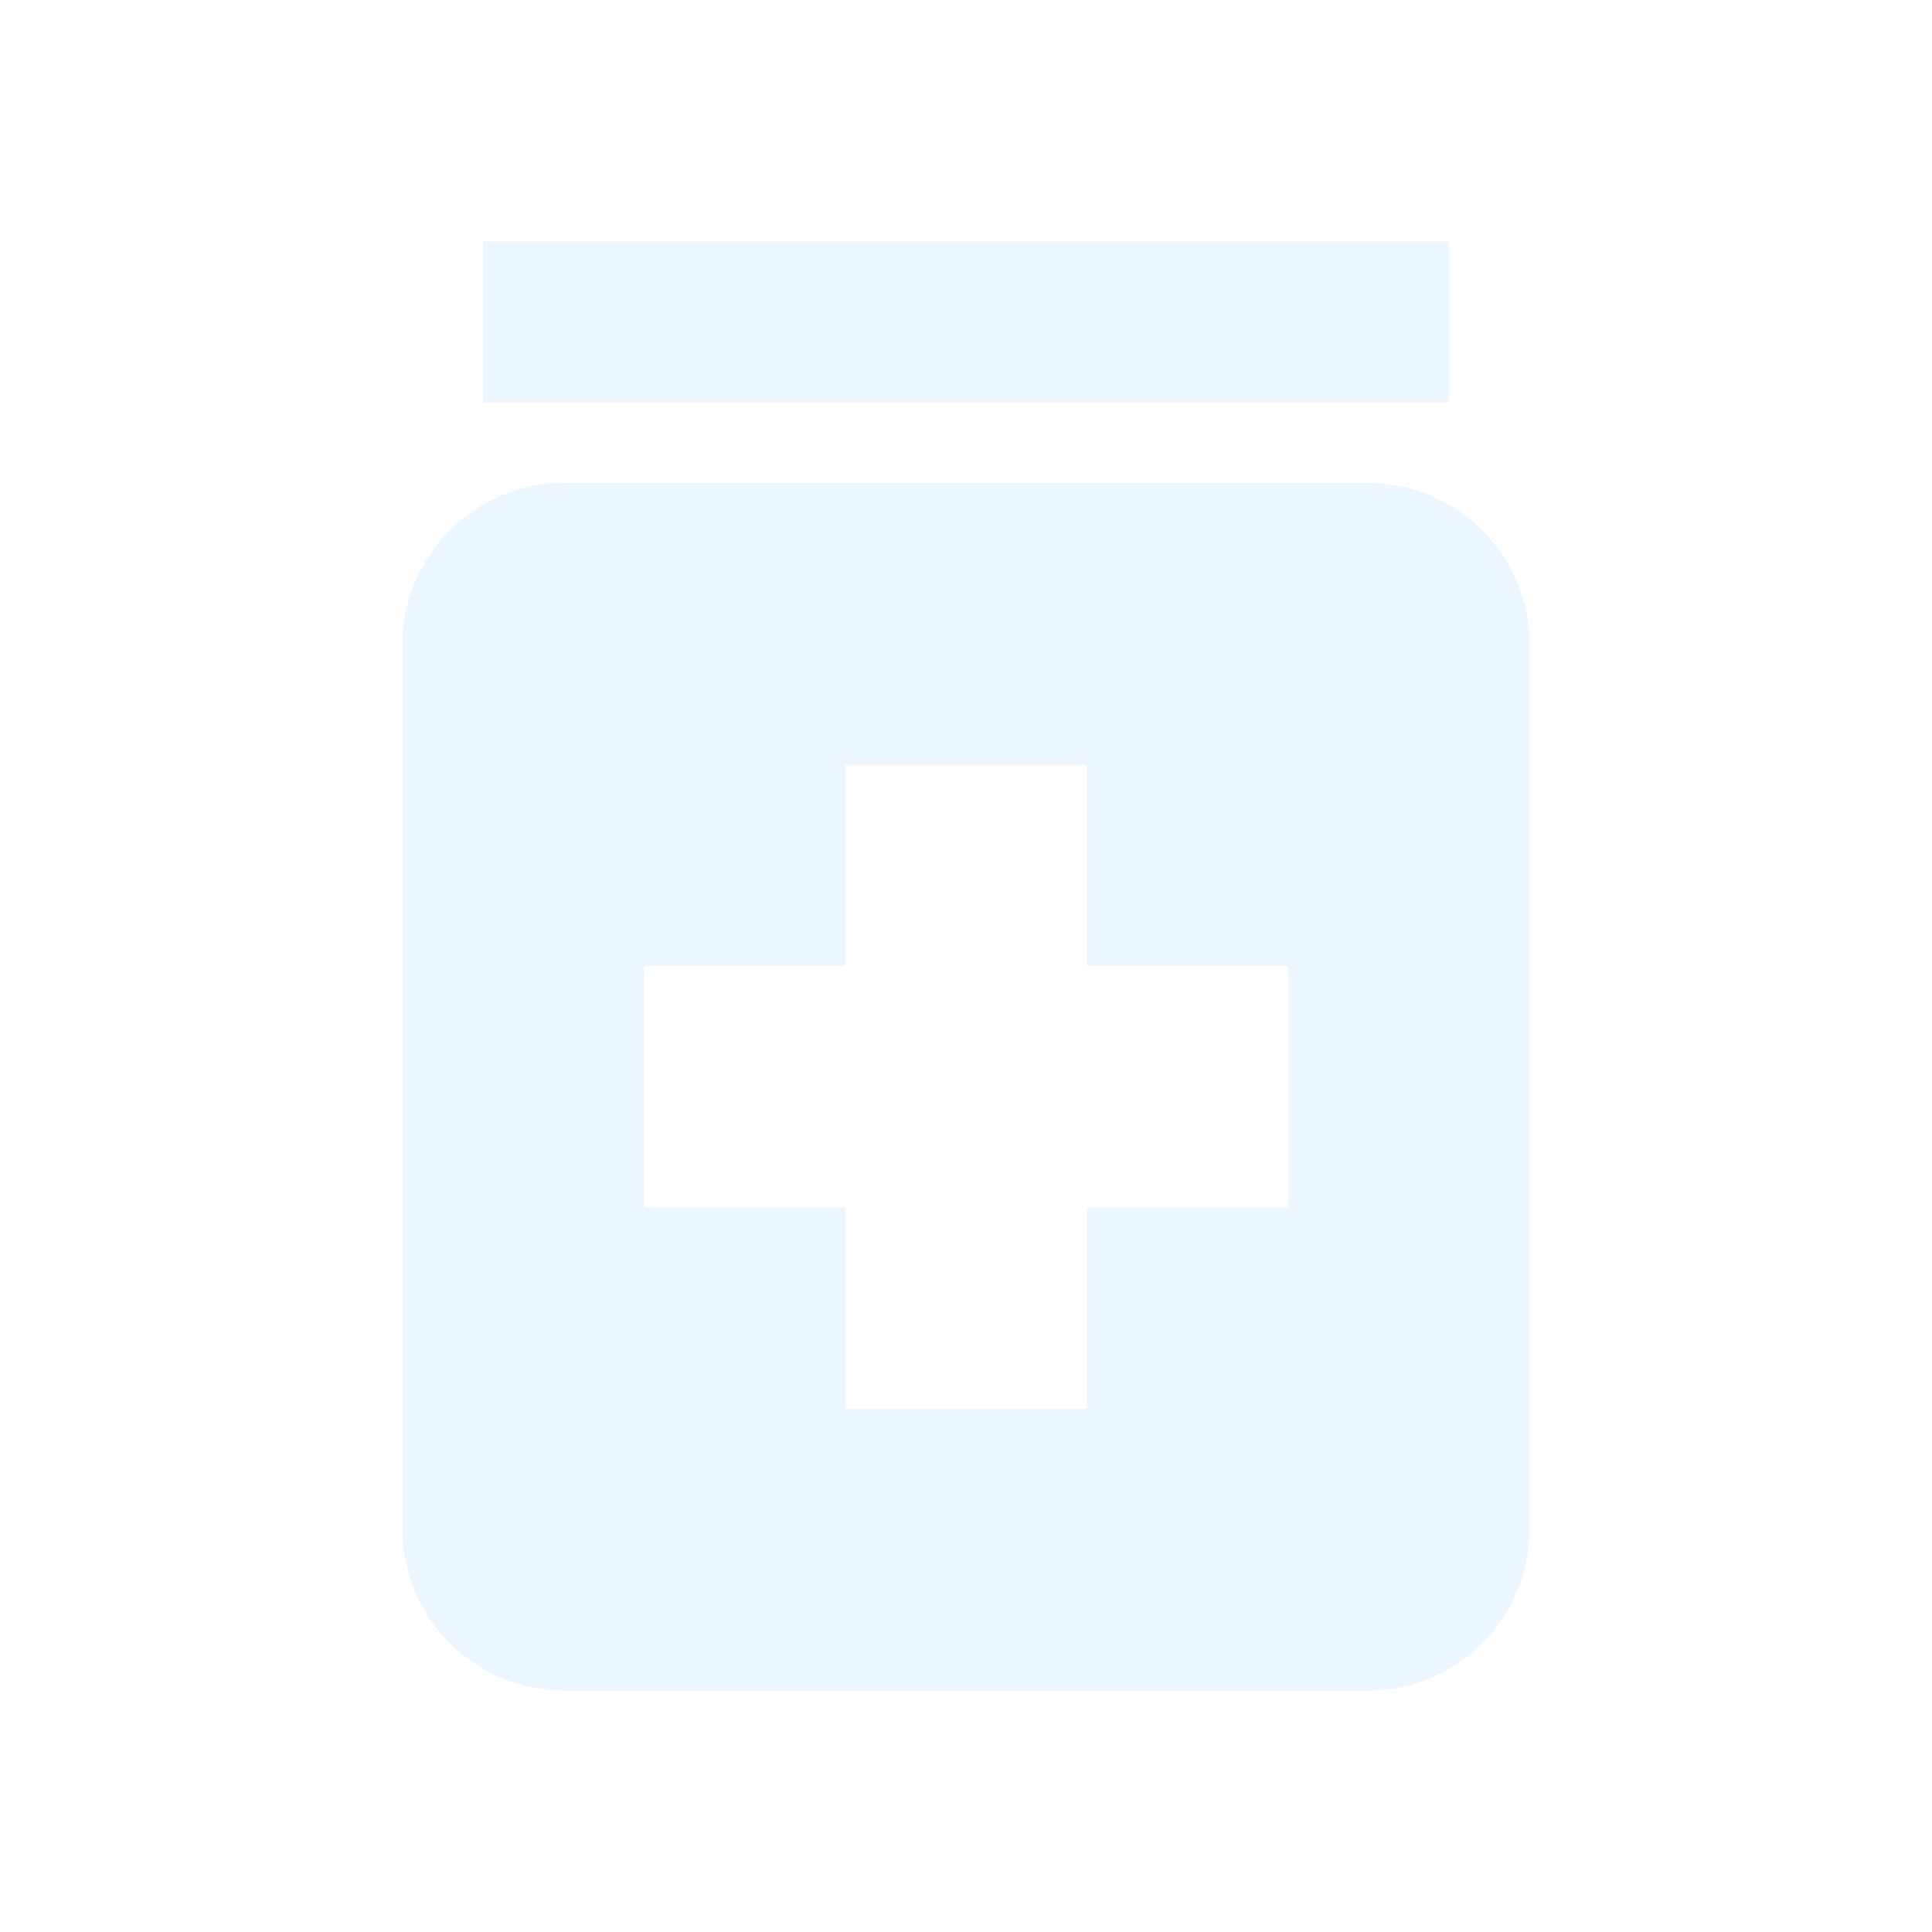
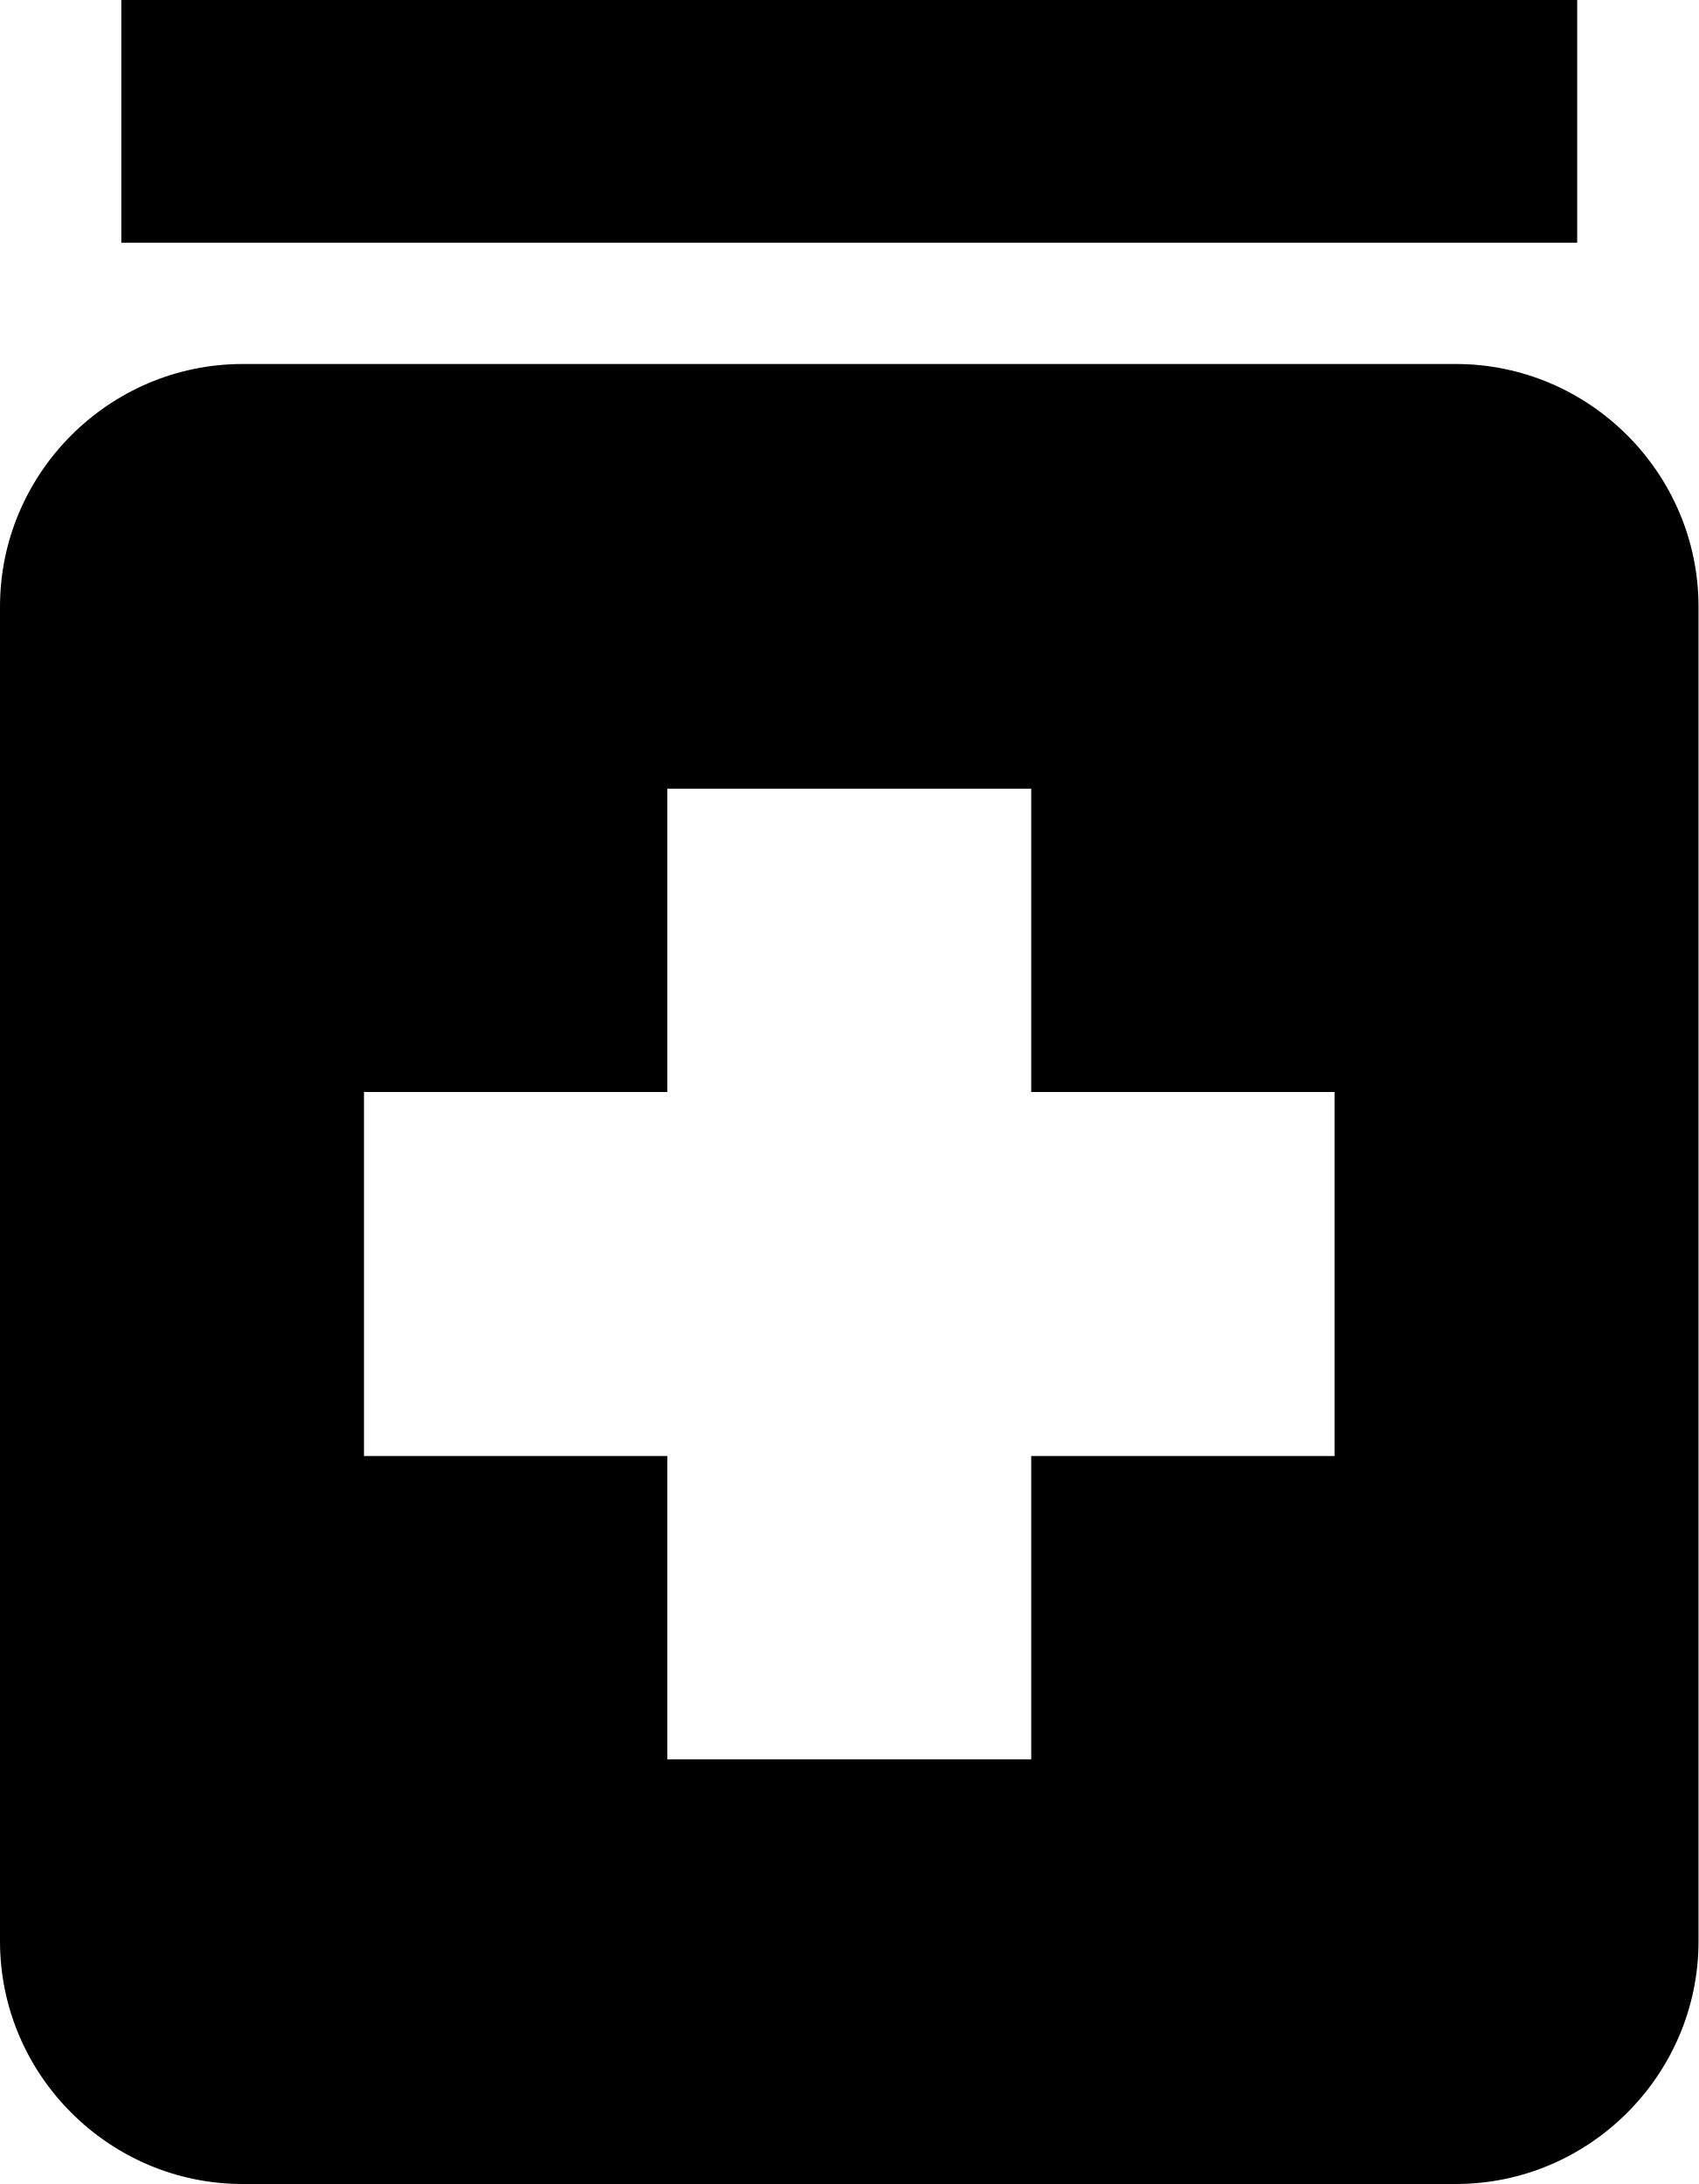
- <svg xmlns="http://www.w3.org/2000/svg" width="24" height="24" viewBox="0 0 24 24" fill="none">
-   <path d="M6 3H18V5H6V3ZM17 6H7C5.9 6 5 6.9 5 8V19C5 20.1 5.9 21 7 21H17C18.1 21 19 20.1 19 19V8C19 6.9 18.1 6 17 6ZM16 15H13.5V17.5H10.5V15H8V12H10.5V9.5H13.5V12H16V15Z" fill="#EDF7FF" />
+ <svg xmlns="http://www.w3.org/2000/svg" width="14" height="18" viewBox="0 0 14 18" fill="none">
+   <path d="M1 0H13V2H1V0ZM12 3H2C0.9 3 0 3.9 0 5V16C0 17.1 0.9 18 2 18H12C13.1 18 14 17.1 14 16V5C14 3.9 13.1 3 12 3ZM11 12H8.5V14.5H5.5V12H3V9H5.5V6.5H8.5V9H11V12Z" fill="black" />
</svg>
